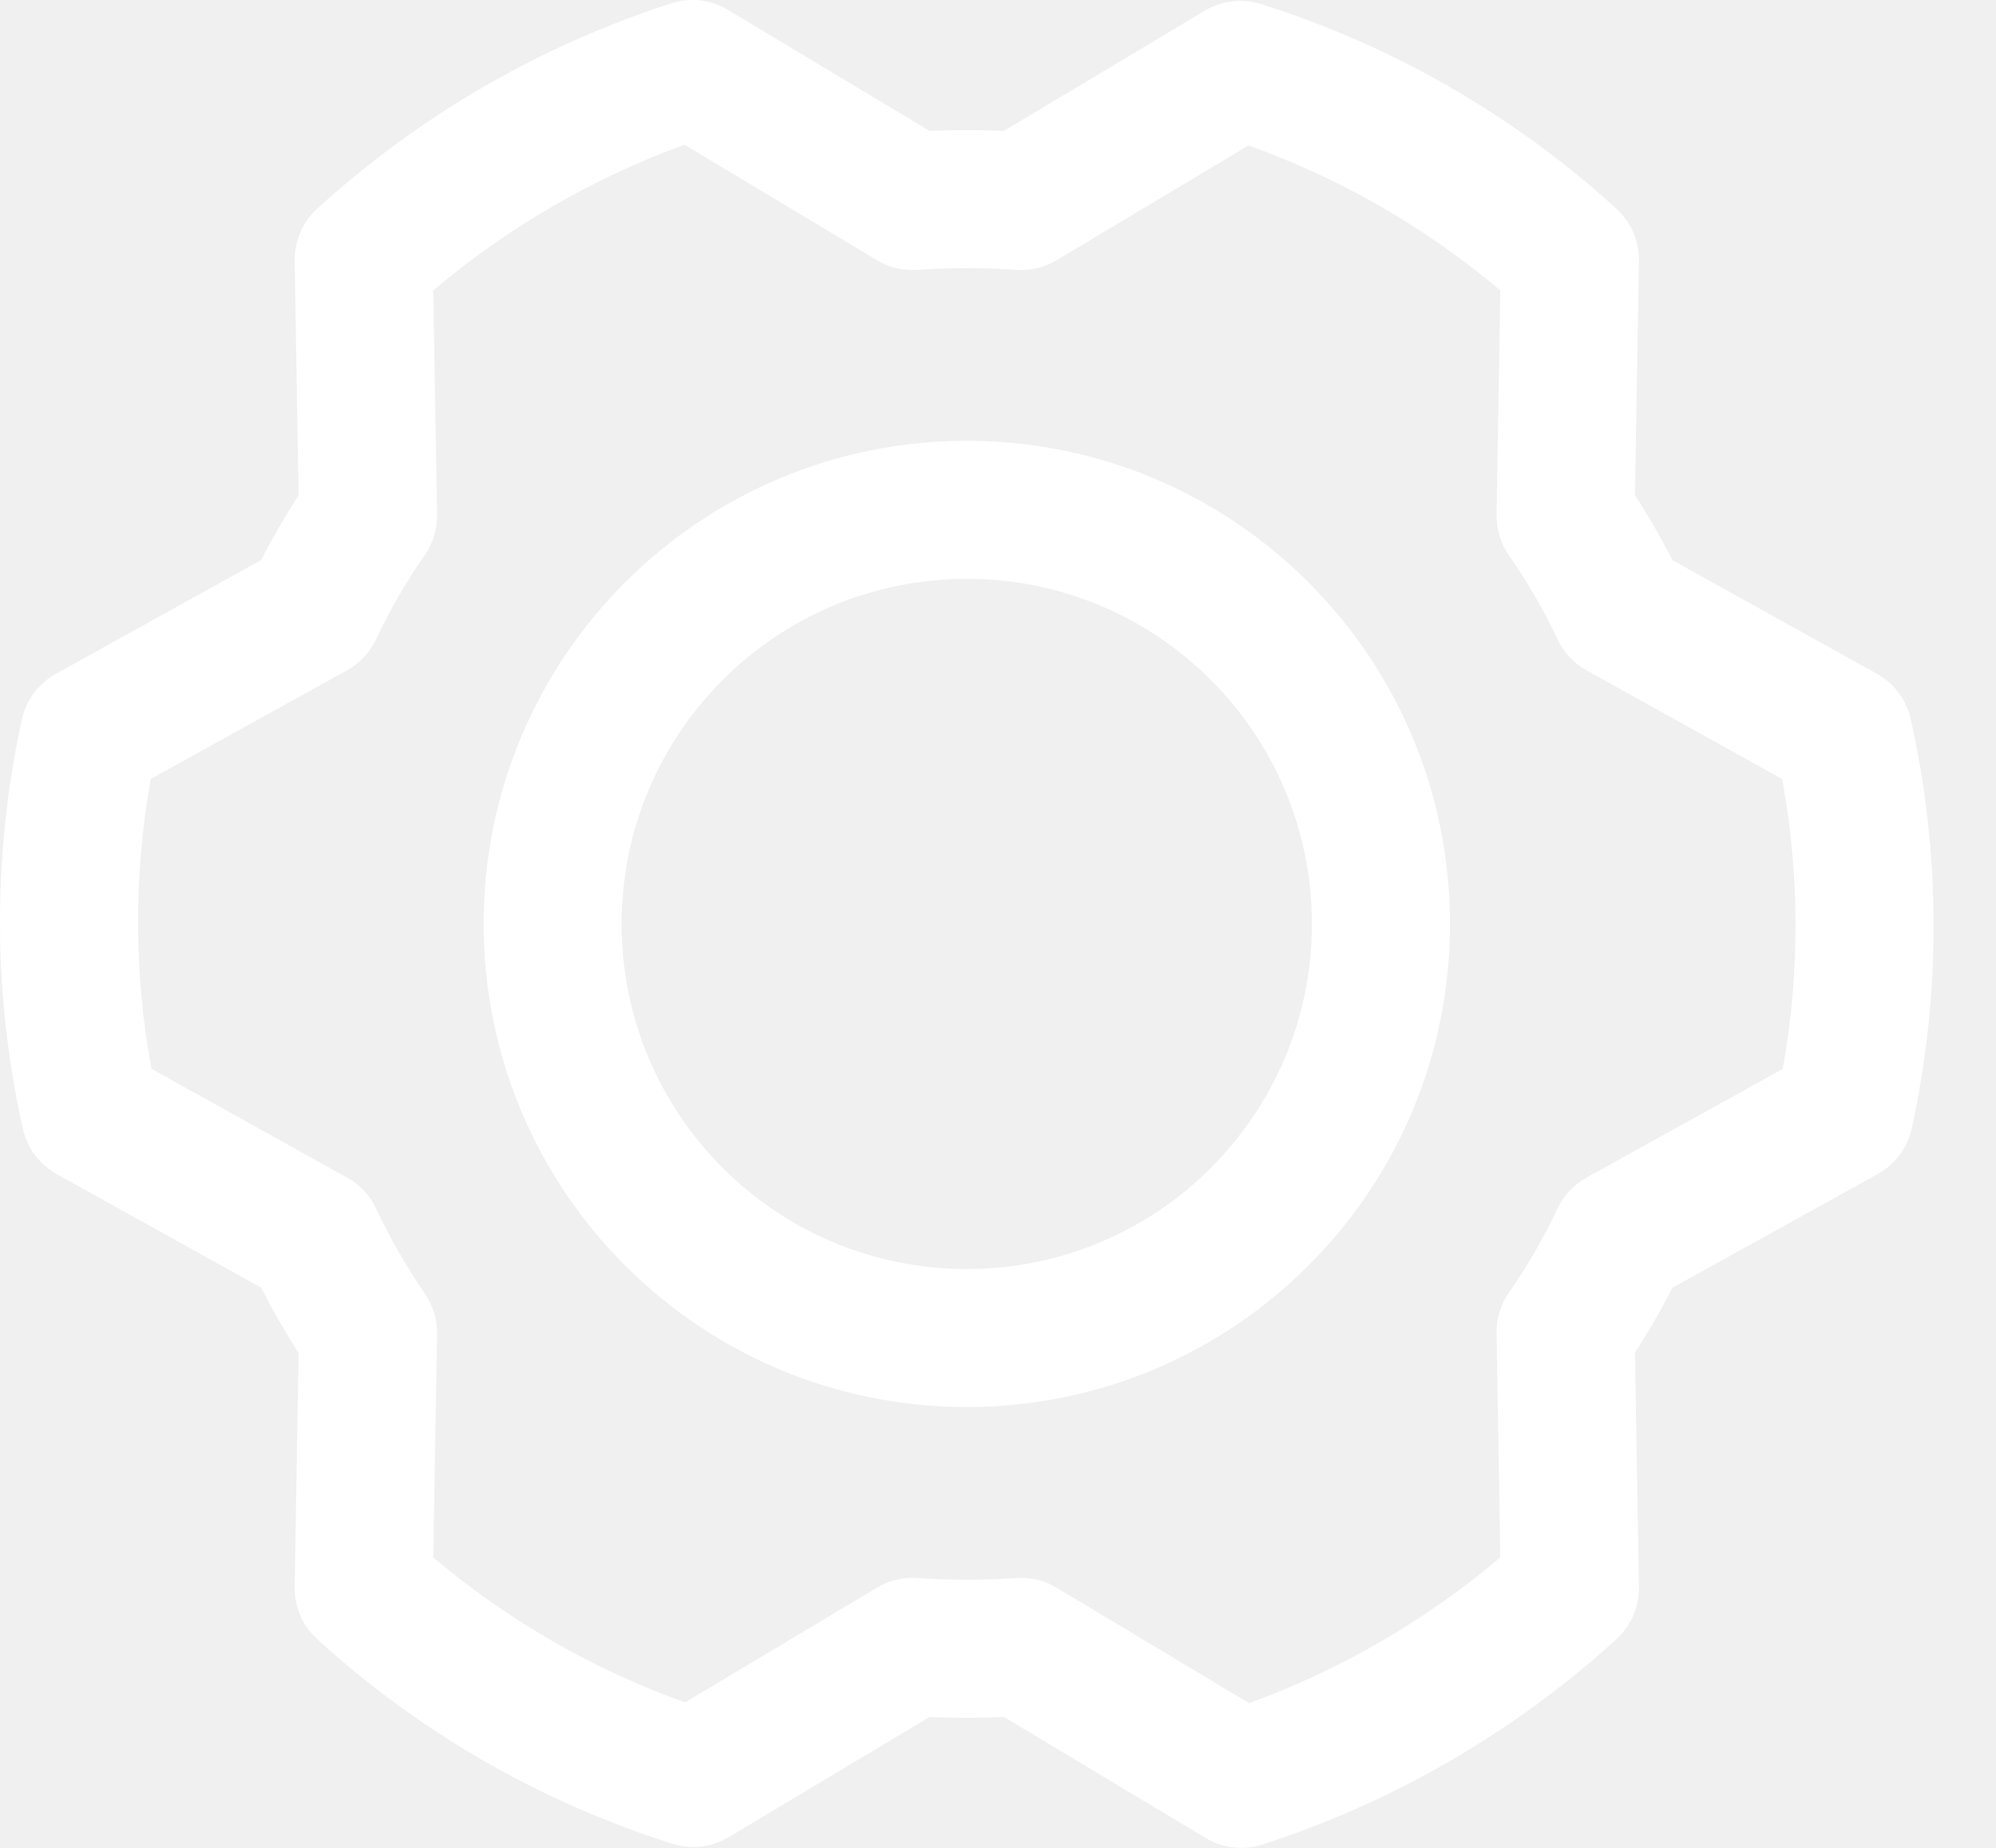
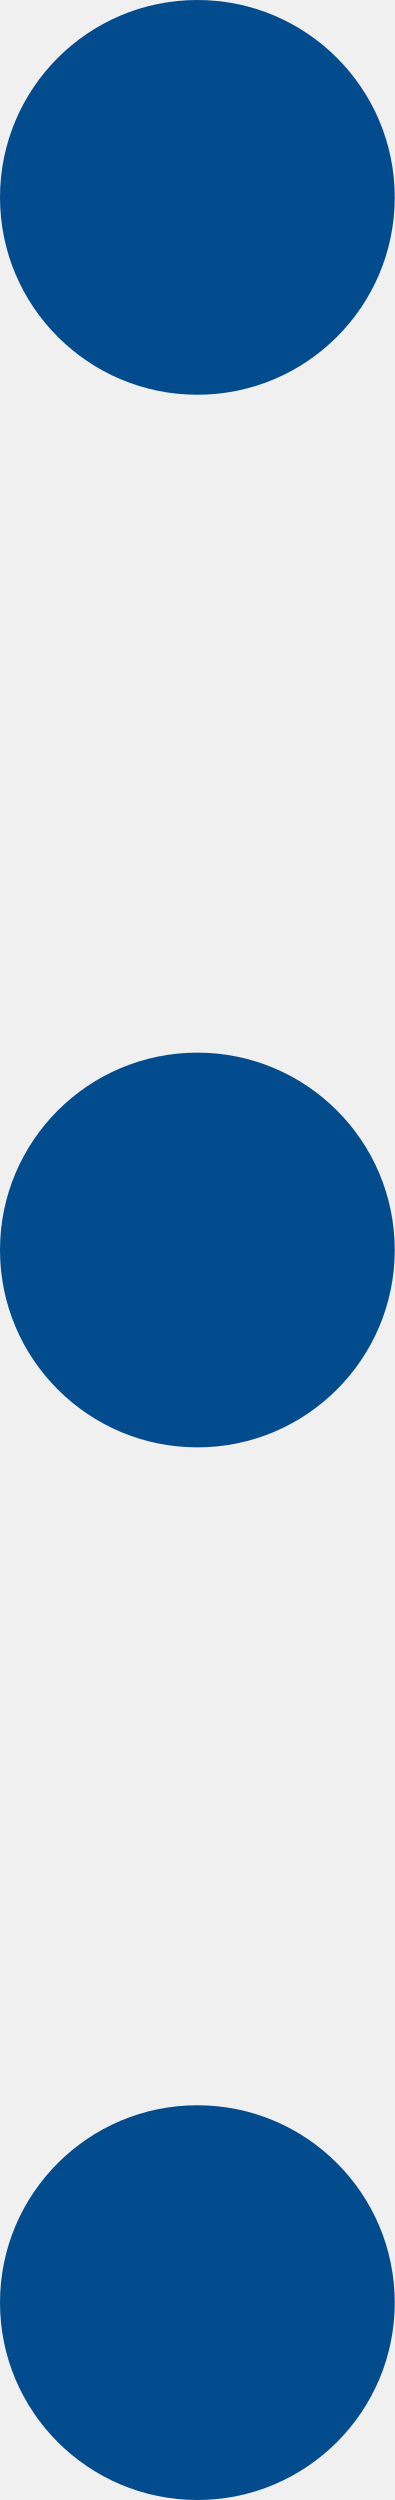
- <svg xmlns="http://www.w3.org/2000/svg" width="27" height="25" viewBox="0 0 27 25" fill="none">
-   <path fill-rule="evenodd" clip-rule="evenodd" d="M9.08 0.045C9.336 -0.038 9.616 -0.006 9.847 0.133L12.576 1.771C12.911 1.756 13.246 1.756 13.58 1.771L16.298 0.144C16.527 0.007 16.804 -0.025 17.059 0.055C18.843 0.619 20.483 1.563 21.865 2.823C22.063 3.004 22.174 3.261 22.17 3.529L22.116 6.701C22.301 6.984 22.47 7.277 22.623 7.578L25.39 9.116C25.623 9.246 25.789 9.469 25.847 9.729C26.254 11.552 26.259 13.442 25.86 15.267C25.802 15.529 25.635 15.754 25.4 15.884L22.622 17.423C22.469 17.724 22.3 18.016 22.116 18.299L22.17 21.471C22.174 21.739 22.063 21.997 21.865 22.177C20.485 23.434 18.852 24.381 17.076 24.955C16.82 25.038 16.54 25.006 16.309 24.867L13.58 23.229C13.245 23.244 12.91 23.244 12.575 23.229L9.857 24.856C9.628 24.993 9.351 25.025 9.097 24.945C7.313 24.381 5.673 23.437 4.291 22.177C4.092 21.996 3.981 21.739 3.986 21.471L4.039 18.306C3.856 18.02 3.687 17.725 3.533 17.422L0.766 15.884C0.533 15.754 0.367 15.531 0.309 15.271C-0.099 13.448 -0.103 11.558 0.296 9.733C0.353 9.471 0.521 9.246 0.756 9.116L3.533 7.577C3.686 7.277 3.855 6.984 4.039 6.701L3.986 3.529C3.982 3.261 4.092 3.004 4.291 2.823C5.67 1.566 7.303 0.619 9.08 0.045ZM5.86 3.929L5.912 6.964C5.915 7.16 5.856 7.353 5.743 7.514C5.493 7.873 5.274 8.252 5.088 8.648C5.005 8.826 4.867 8.973 4.695 9.068L2.039 10.539C1.807 11.836 1.81 13.165 2.049 14.46L4.696 15.932C4.867 16.027 5.004 16.173 5.087 16.35C5.277 16.752 5.498 17.138 5.749 17.506C5.858 17.665 5.915 17.855 5.912 18.048L5.86 21.07C6.87 21.923 8.024 22.588 9.268 23.032L11.863 21.479C12.027 21.381 12.218 21.336 12.409 21.349C12.854 21.381 13.301 21.381 13.746 21.349C13.938 21.336 14.129 21.381 14.293 21.48L16.897 23.042C18.137 22.59 19.288 21.923 20.295 21.071L20.244 18.036C20.241 17.84 20.3 17.647 20.412 17.486C20.663 17.127 20.882 16.748 21.068 16.352C21.151 16.174 21.289 16.027 21.461 15.932L24.116 14.461C24.349 13.164 24.346 11.835 24.107 10.54L21.459 9.068C21.288 8.972 21.151 8.826 21.068 8.648C20.882 8.252 20.663 7.873 20.412 7.514C20.3 7.353 20.241 7.16 20.244 6.964L20.295 3.929C19.286 3.077 18.132 2.412 16.888 1.968L14.293 3.521C14.128 3.619 13.938 3.664 13.746 3.651C13.301 3.619 12.854 3.619 12.409 3.651C12.218 3.664 12.027 3.619 11.862 3.52L9.258 1.958C8.019 2.41 6.868 3.077 5.86 3.929ZM13.078 7.831C10.499 7.831 8.409 9.922 8.409 12.5C8.409 15.078 10.499 17.169 13.078 17.169C15.656 17.169 17.746 15.078 17.746 12.5C17.746 9.922 15.656 7.831 13.078 7.831ZM6.542 12.5C6.542 8.89 9.468 5.964 13.078 5.964C16.688 5.964 19.614 8.89 19.614 12.5C19.614 16.11 16.688 19.036 13.078 19.036C9.468 19.036 6.542 16.11 6.542 12.5Z" fill="white" />
+ <svg xmlns="http://www.w3.org/2000/svg" width="3" height="19" viewBox="0 0 3 19" fill="none">
+   <path d="M1.5 11C2.328 11 3 10.328 3 9.5C3 8.672 2.328 8 1.5 8C0.672 8 0 8.672 0 9.5C0 10.328 0.672 11 1.5 11Z" fill="#024B8D" />
+   <path d="M1.5 3C2.328 3 3 2.328 3 1.5C3 0.672 2.328 0 1.5 0C0.672 0 0 0.672 0 1.5C0 2.328 0.672 3 1.5 3Z" fill="#024B8D" />
+   <path d="M1.5 19C2.328 19 3 18.328 3 17.5C3 16.672 2.328 16 1.5 16C0.672 16 0 16.672 0 17.5C0 18.328 0.672 19 1.5 19Z" fill="#024B8D" />
</svg>
